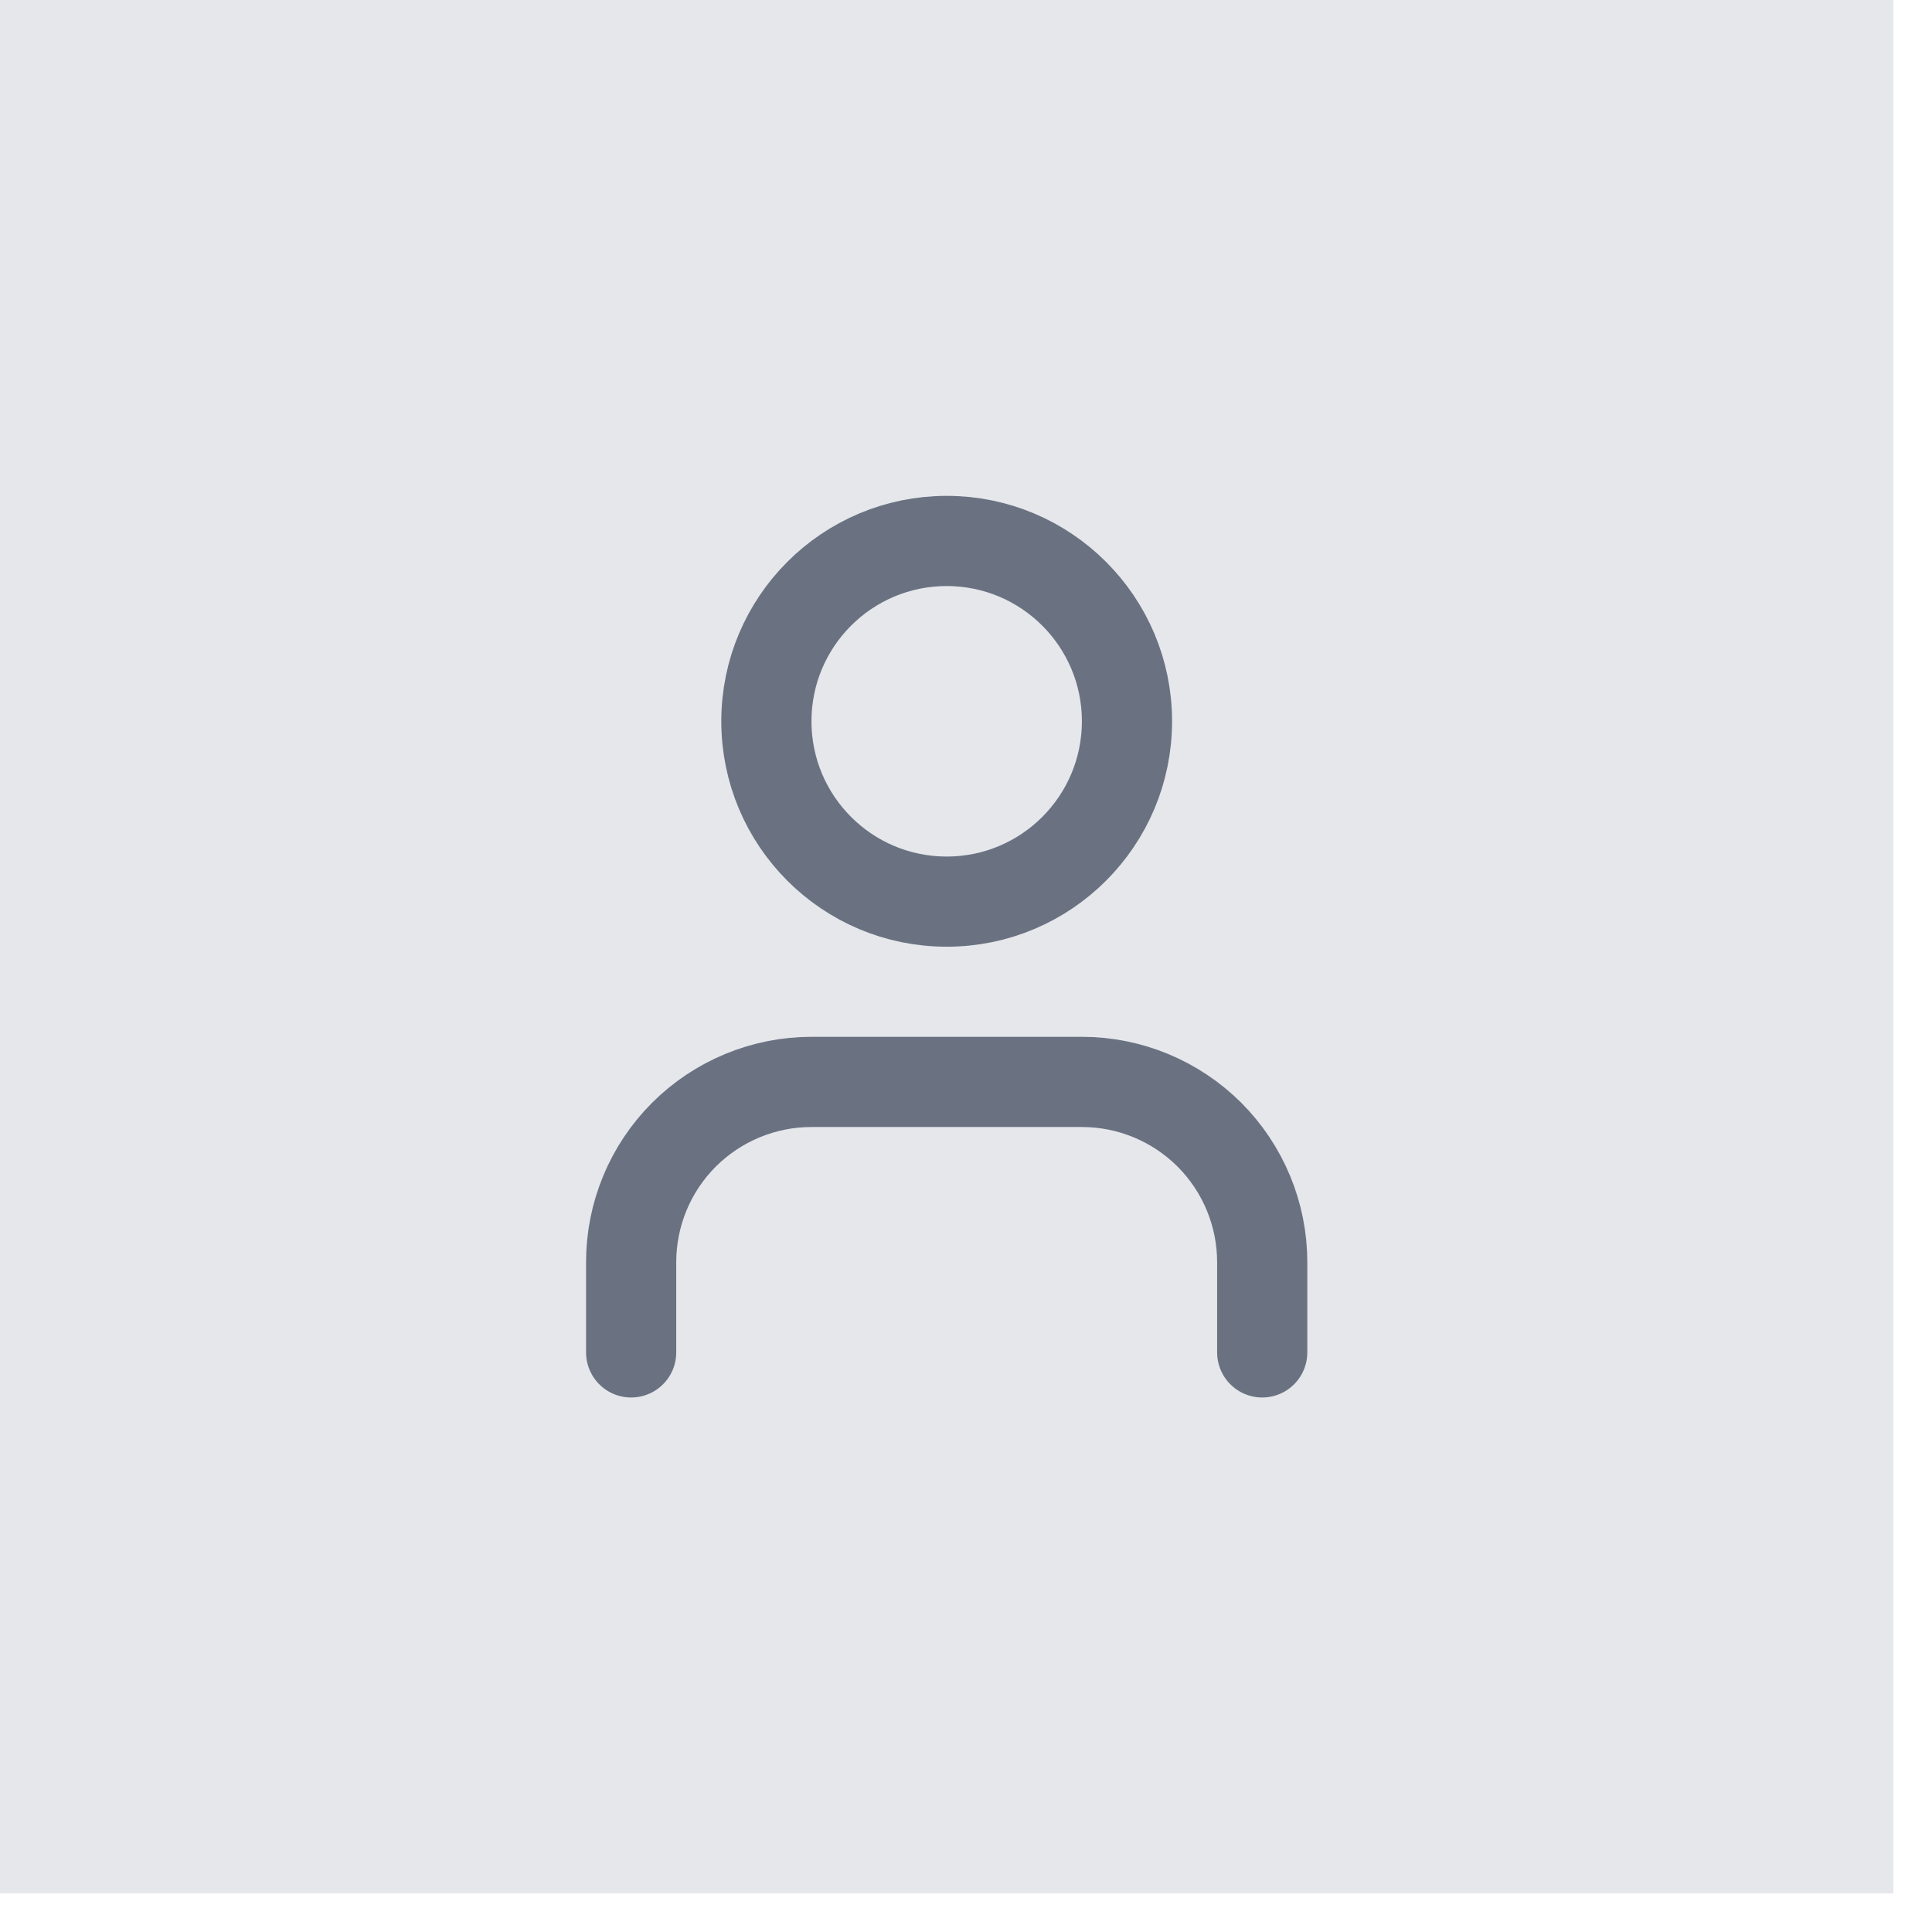
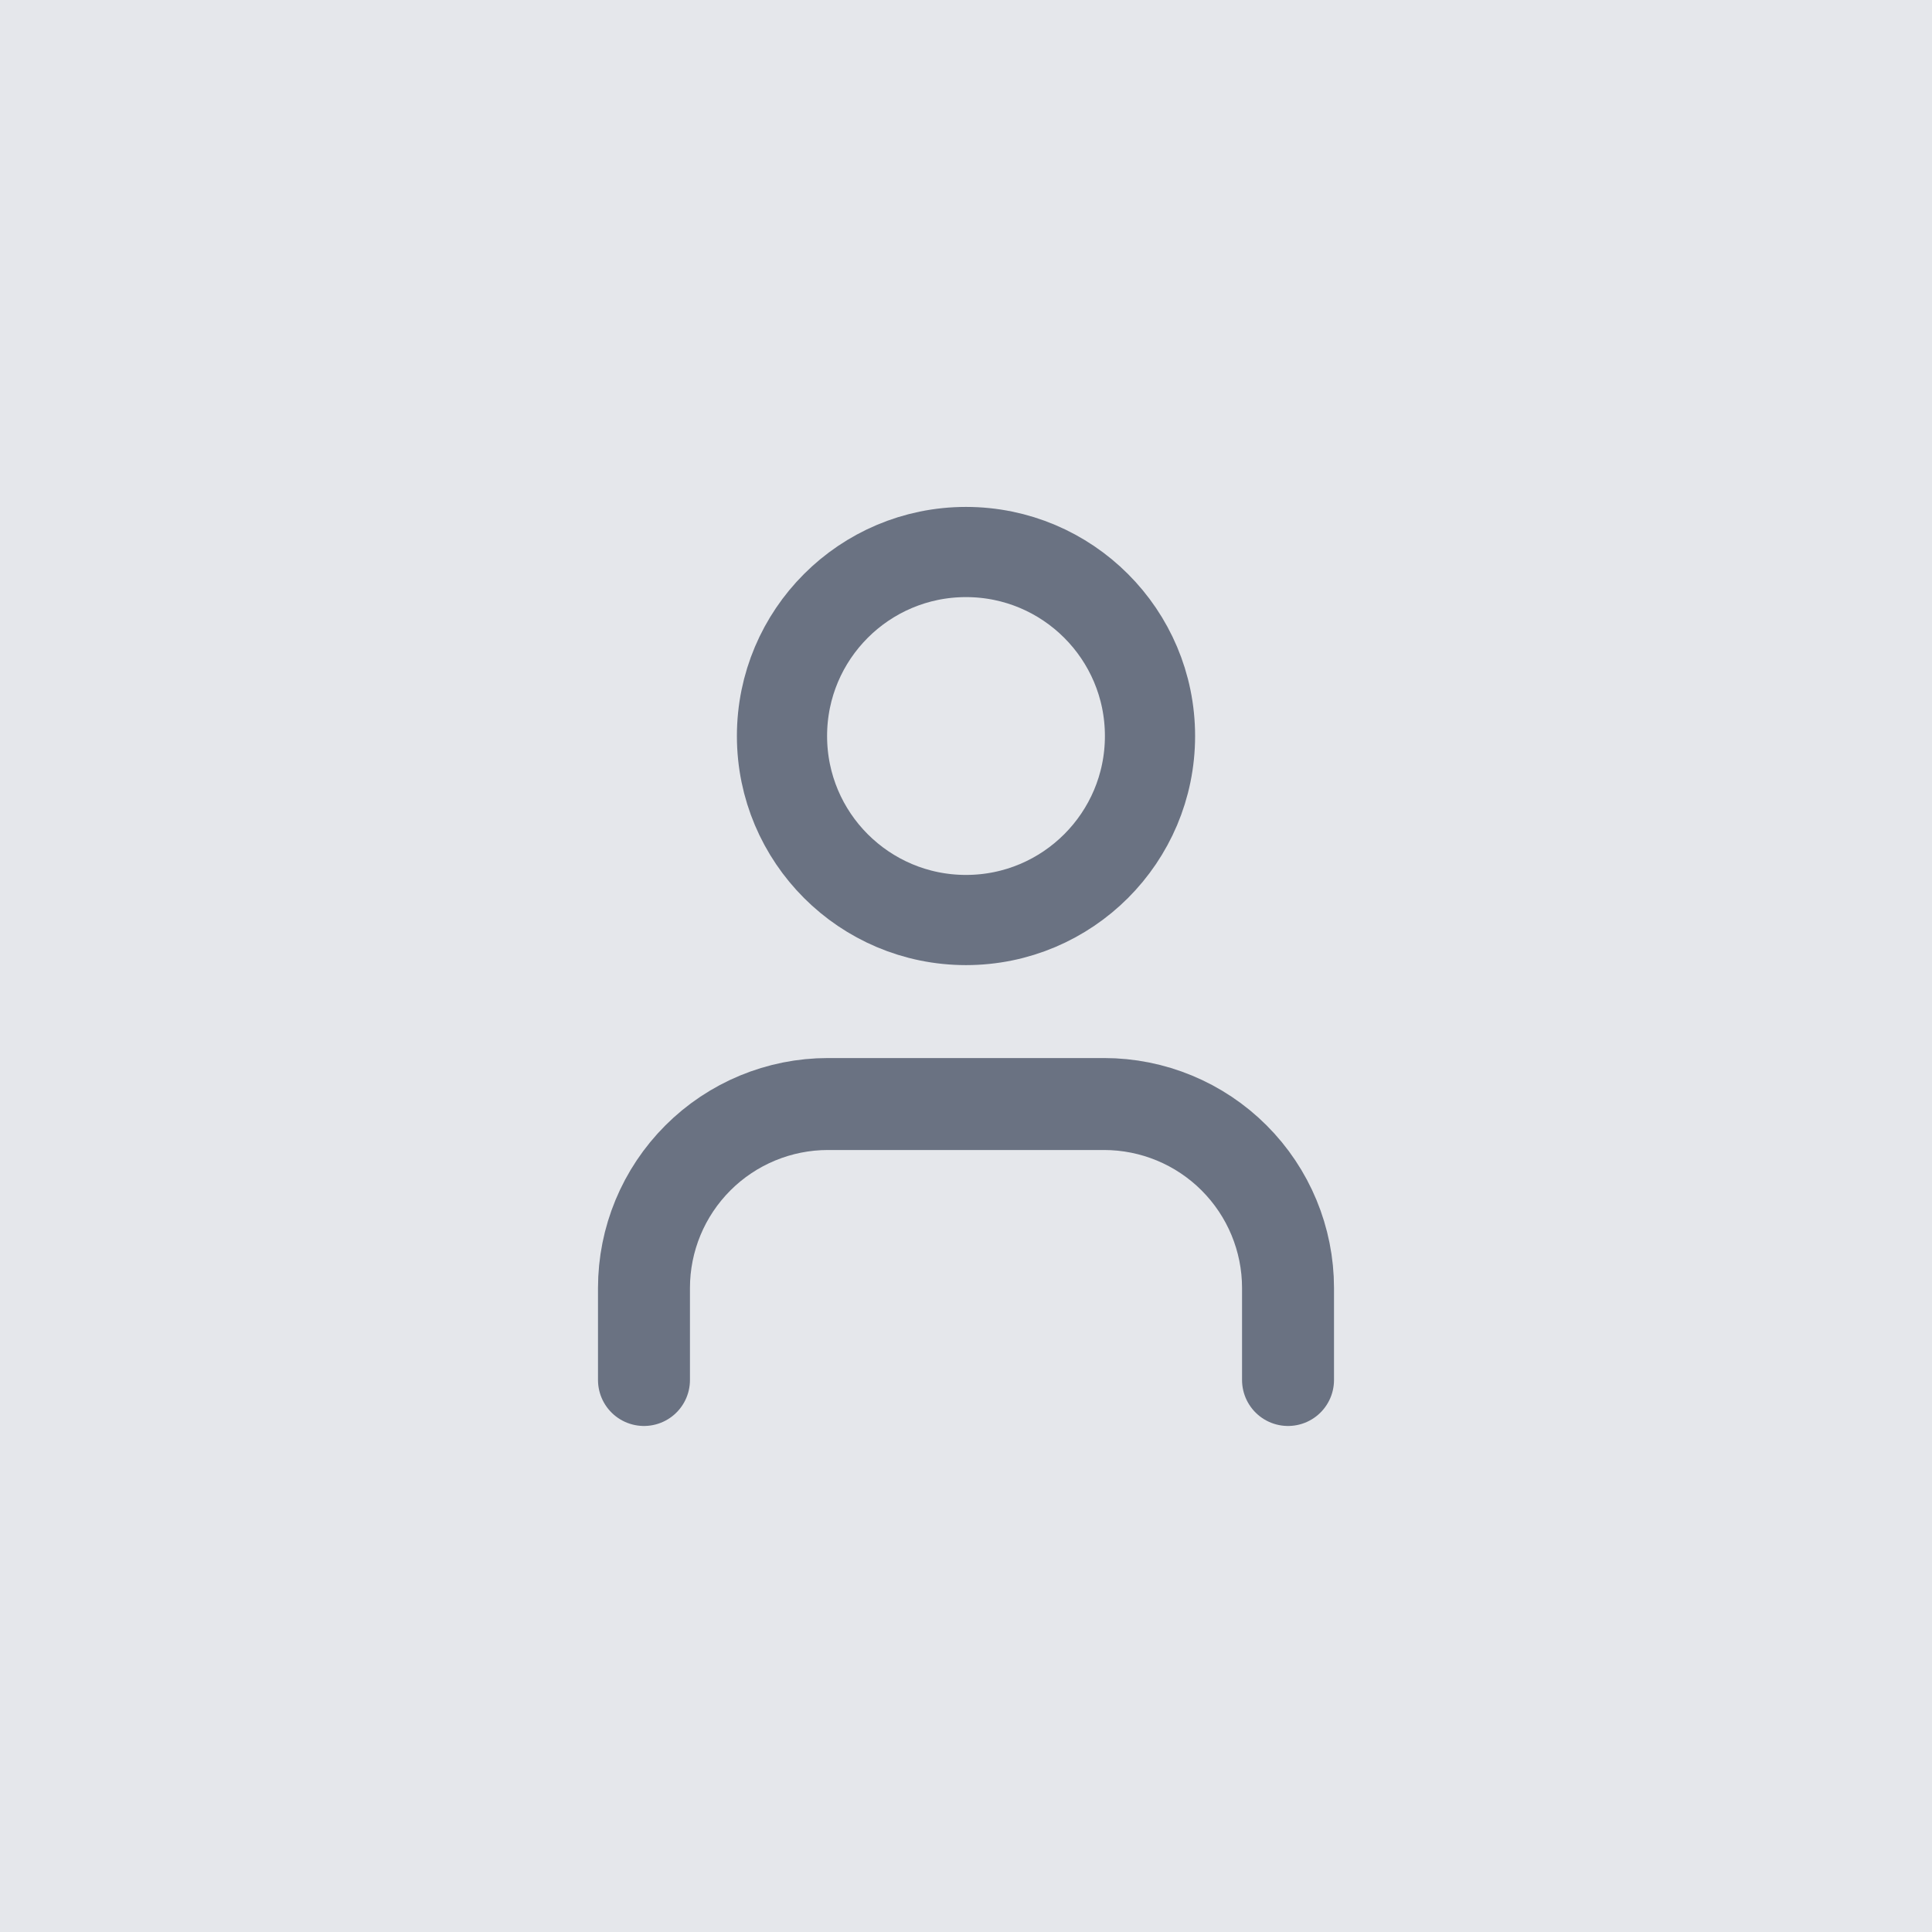
<svg xmlns="http://www.w3.org/2000/svg" width="25" height="25" viewBox="0 0 25 25" fill="none">
-   <path d="M0 0H24.5V24.5H0V0Z" fill="#E5E7EB" />
-   <path d="M16.333 17.5V16.333C16.333 15.714 16.087 15.121 15.65 14.683C15.212 14.246 14.619 14 14 14H10.5C9.881 14 9.288 14.246 8.85 14.683C8.412 15.121 8.167 15.714 8.167 16.333V17.5" stroke="#6A7282" stroke-width="1.167" stroke-linecap="round" stroke-linejoin="round" />
-   <path d="M12.25 11.667C13.539 11.667 14.583 10.622 14.583 9.333C14.583 8.045 13.539 7 12.25 7C10.961 7 9.917 8.045 9.917 9.333C9.917 10.622 10.961 11.667 12.25 11.667Z" stroke="#6A7282" stroke-width="1.167" stroke-linecap="round" stroke-linejoin="round" />
+   <path d="M0 0H25V25H0V0Z" fill="#E5E7EB" />
+   <path d="M16.667 17.857V16.667C16.667 16.035 16.416 15.43 15.969 14.983C15.523 14.537 14.917 14.286 14.286 14.286H10.714C10.083 14.286 9.477 14.537 9.031 14.983C8.584 15.43 8.333 16.035 8.333 16.667V17.857" stroke="#6A7282" stroke-width="1.19" stroke-linecap="round" stroke-linejoin="round" />
+   <path d="M12.5 11.905C13.815 11.905 14.881 10.839 14.881 9.524C14.881 8.209 13.815 7.143 12.5 7.143C11.185 7.143 10.119 8.209 10.119 9.524C10.119 10.839 11.185 11.905 12.5 11.905Z" stroke="#6A7282" stroke-width="1.167" stroke-linecap="round" stroke-linejoin="round" />
</svg>
